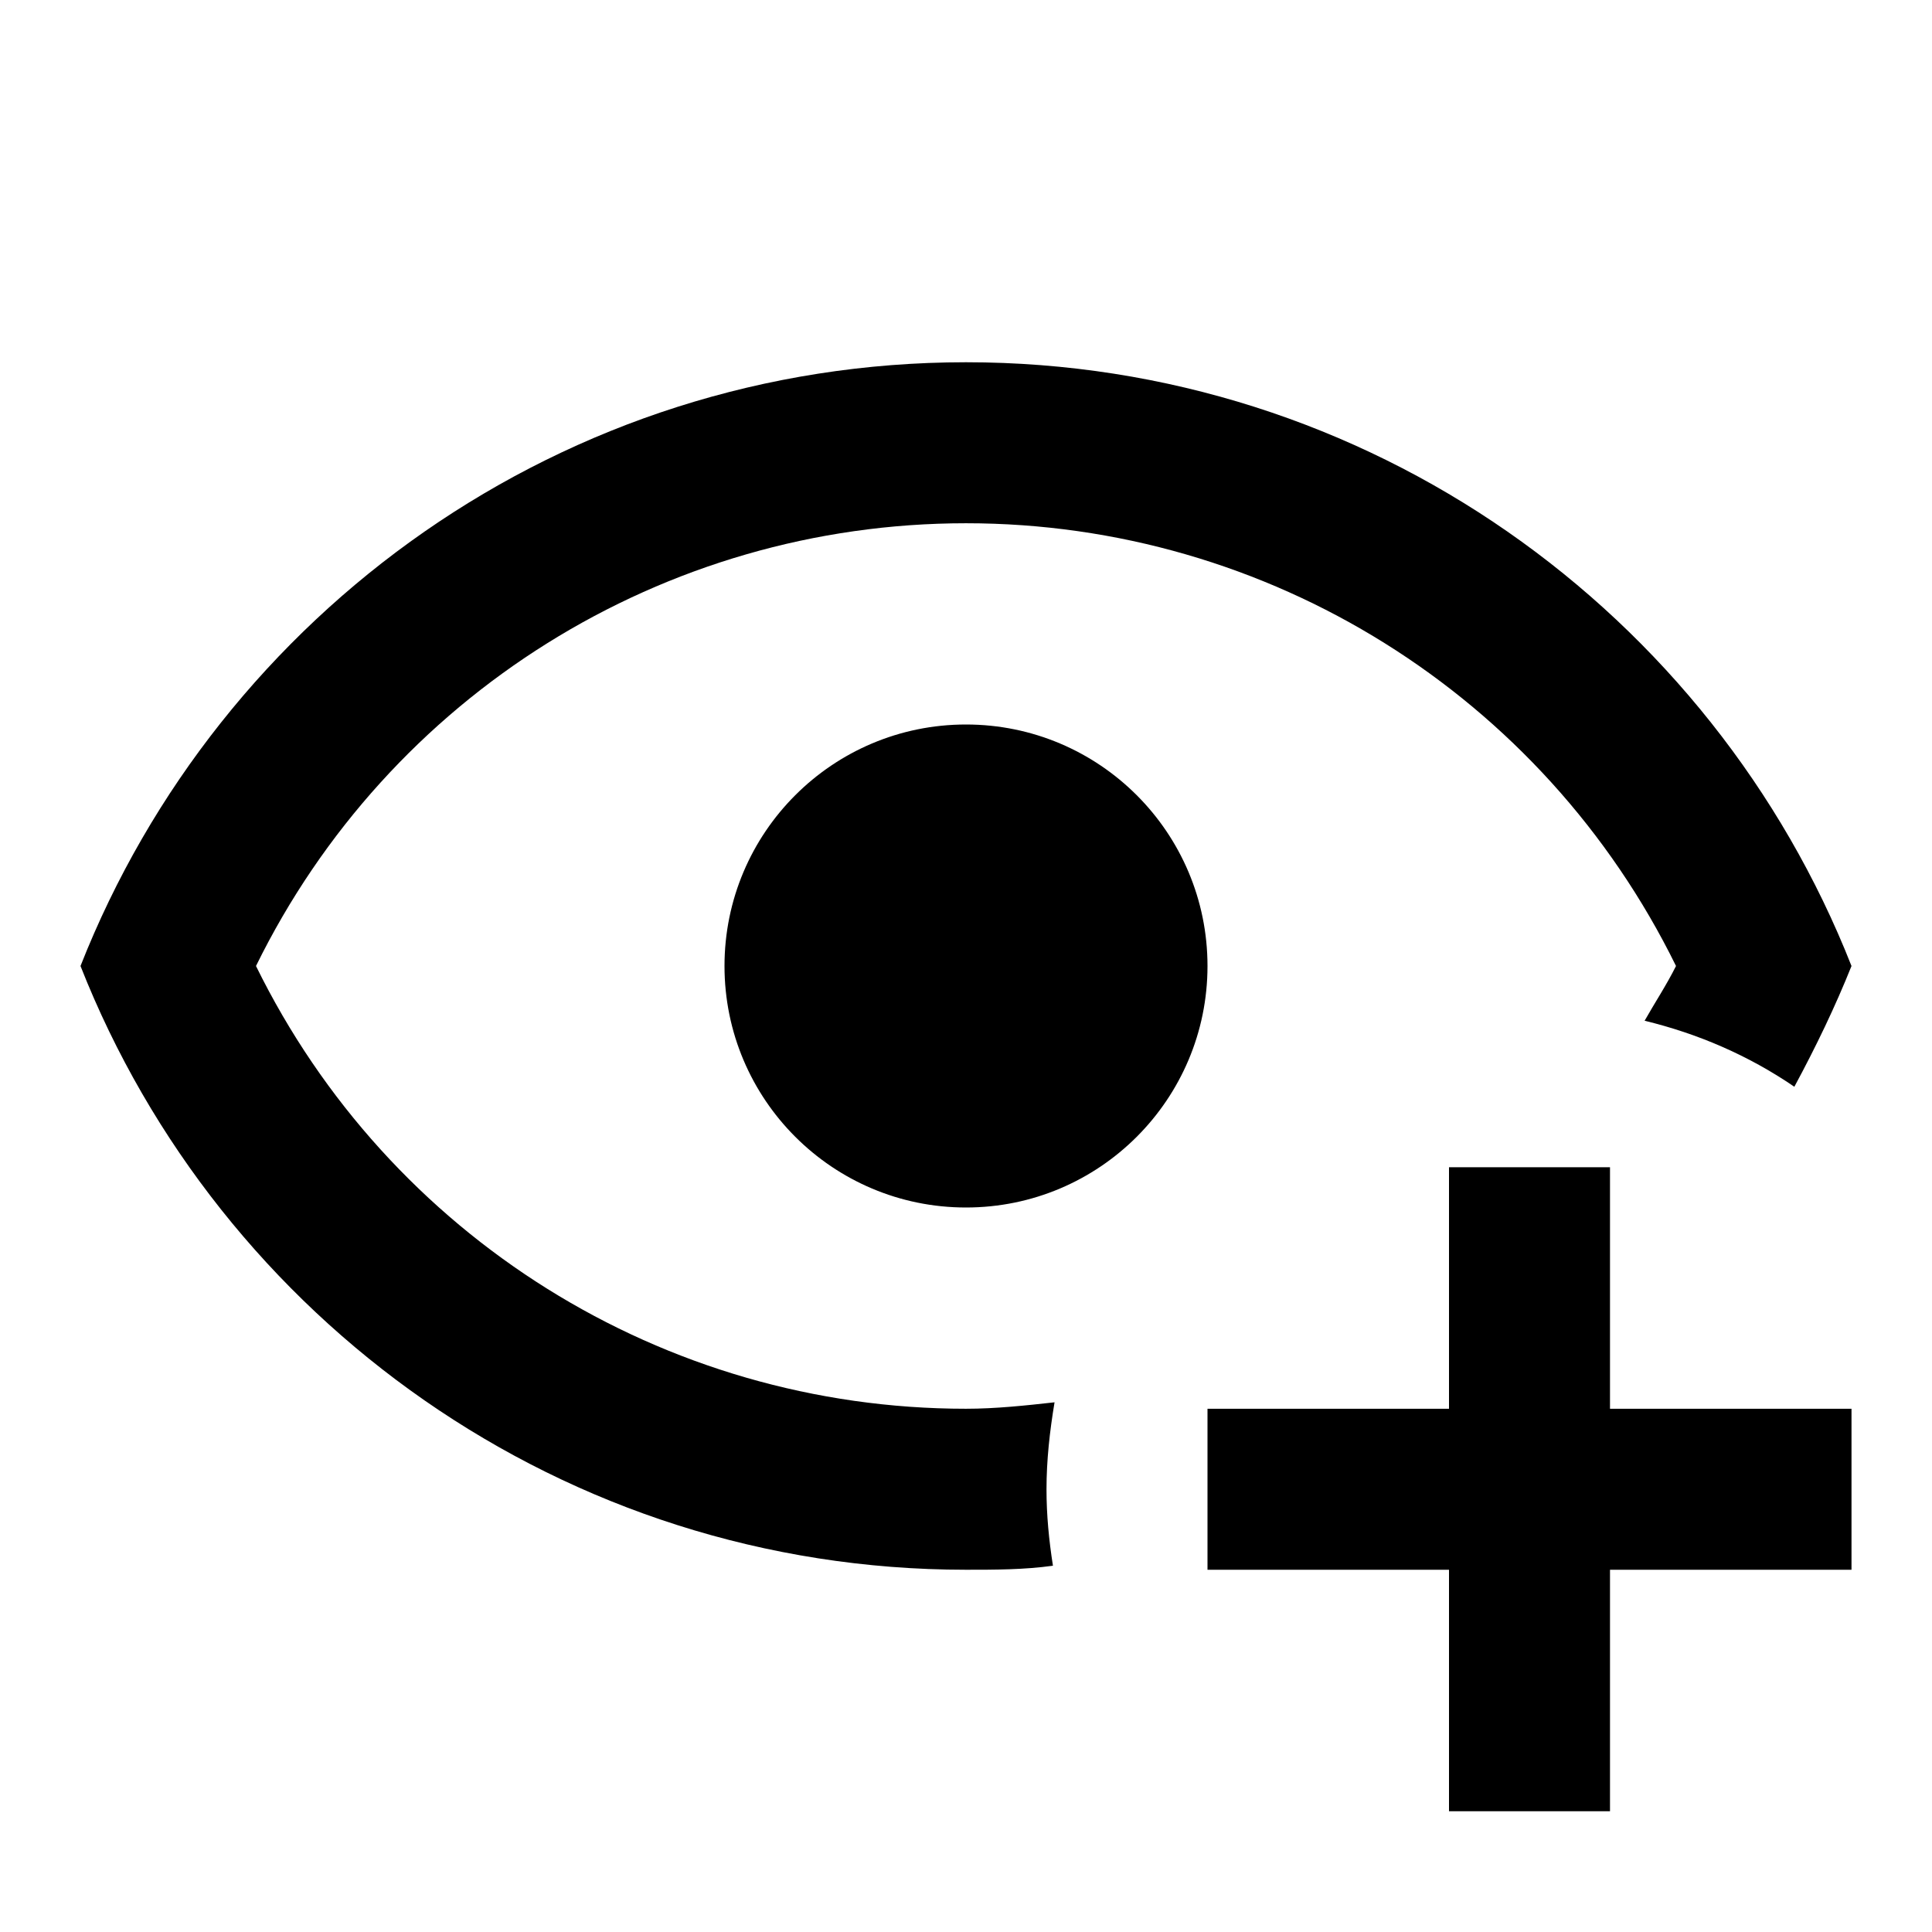
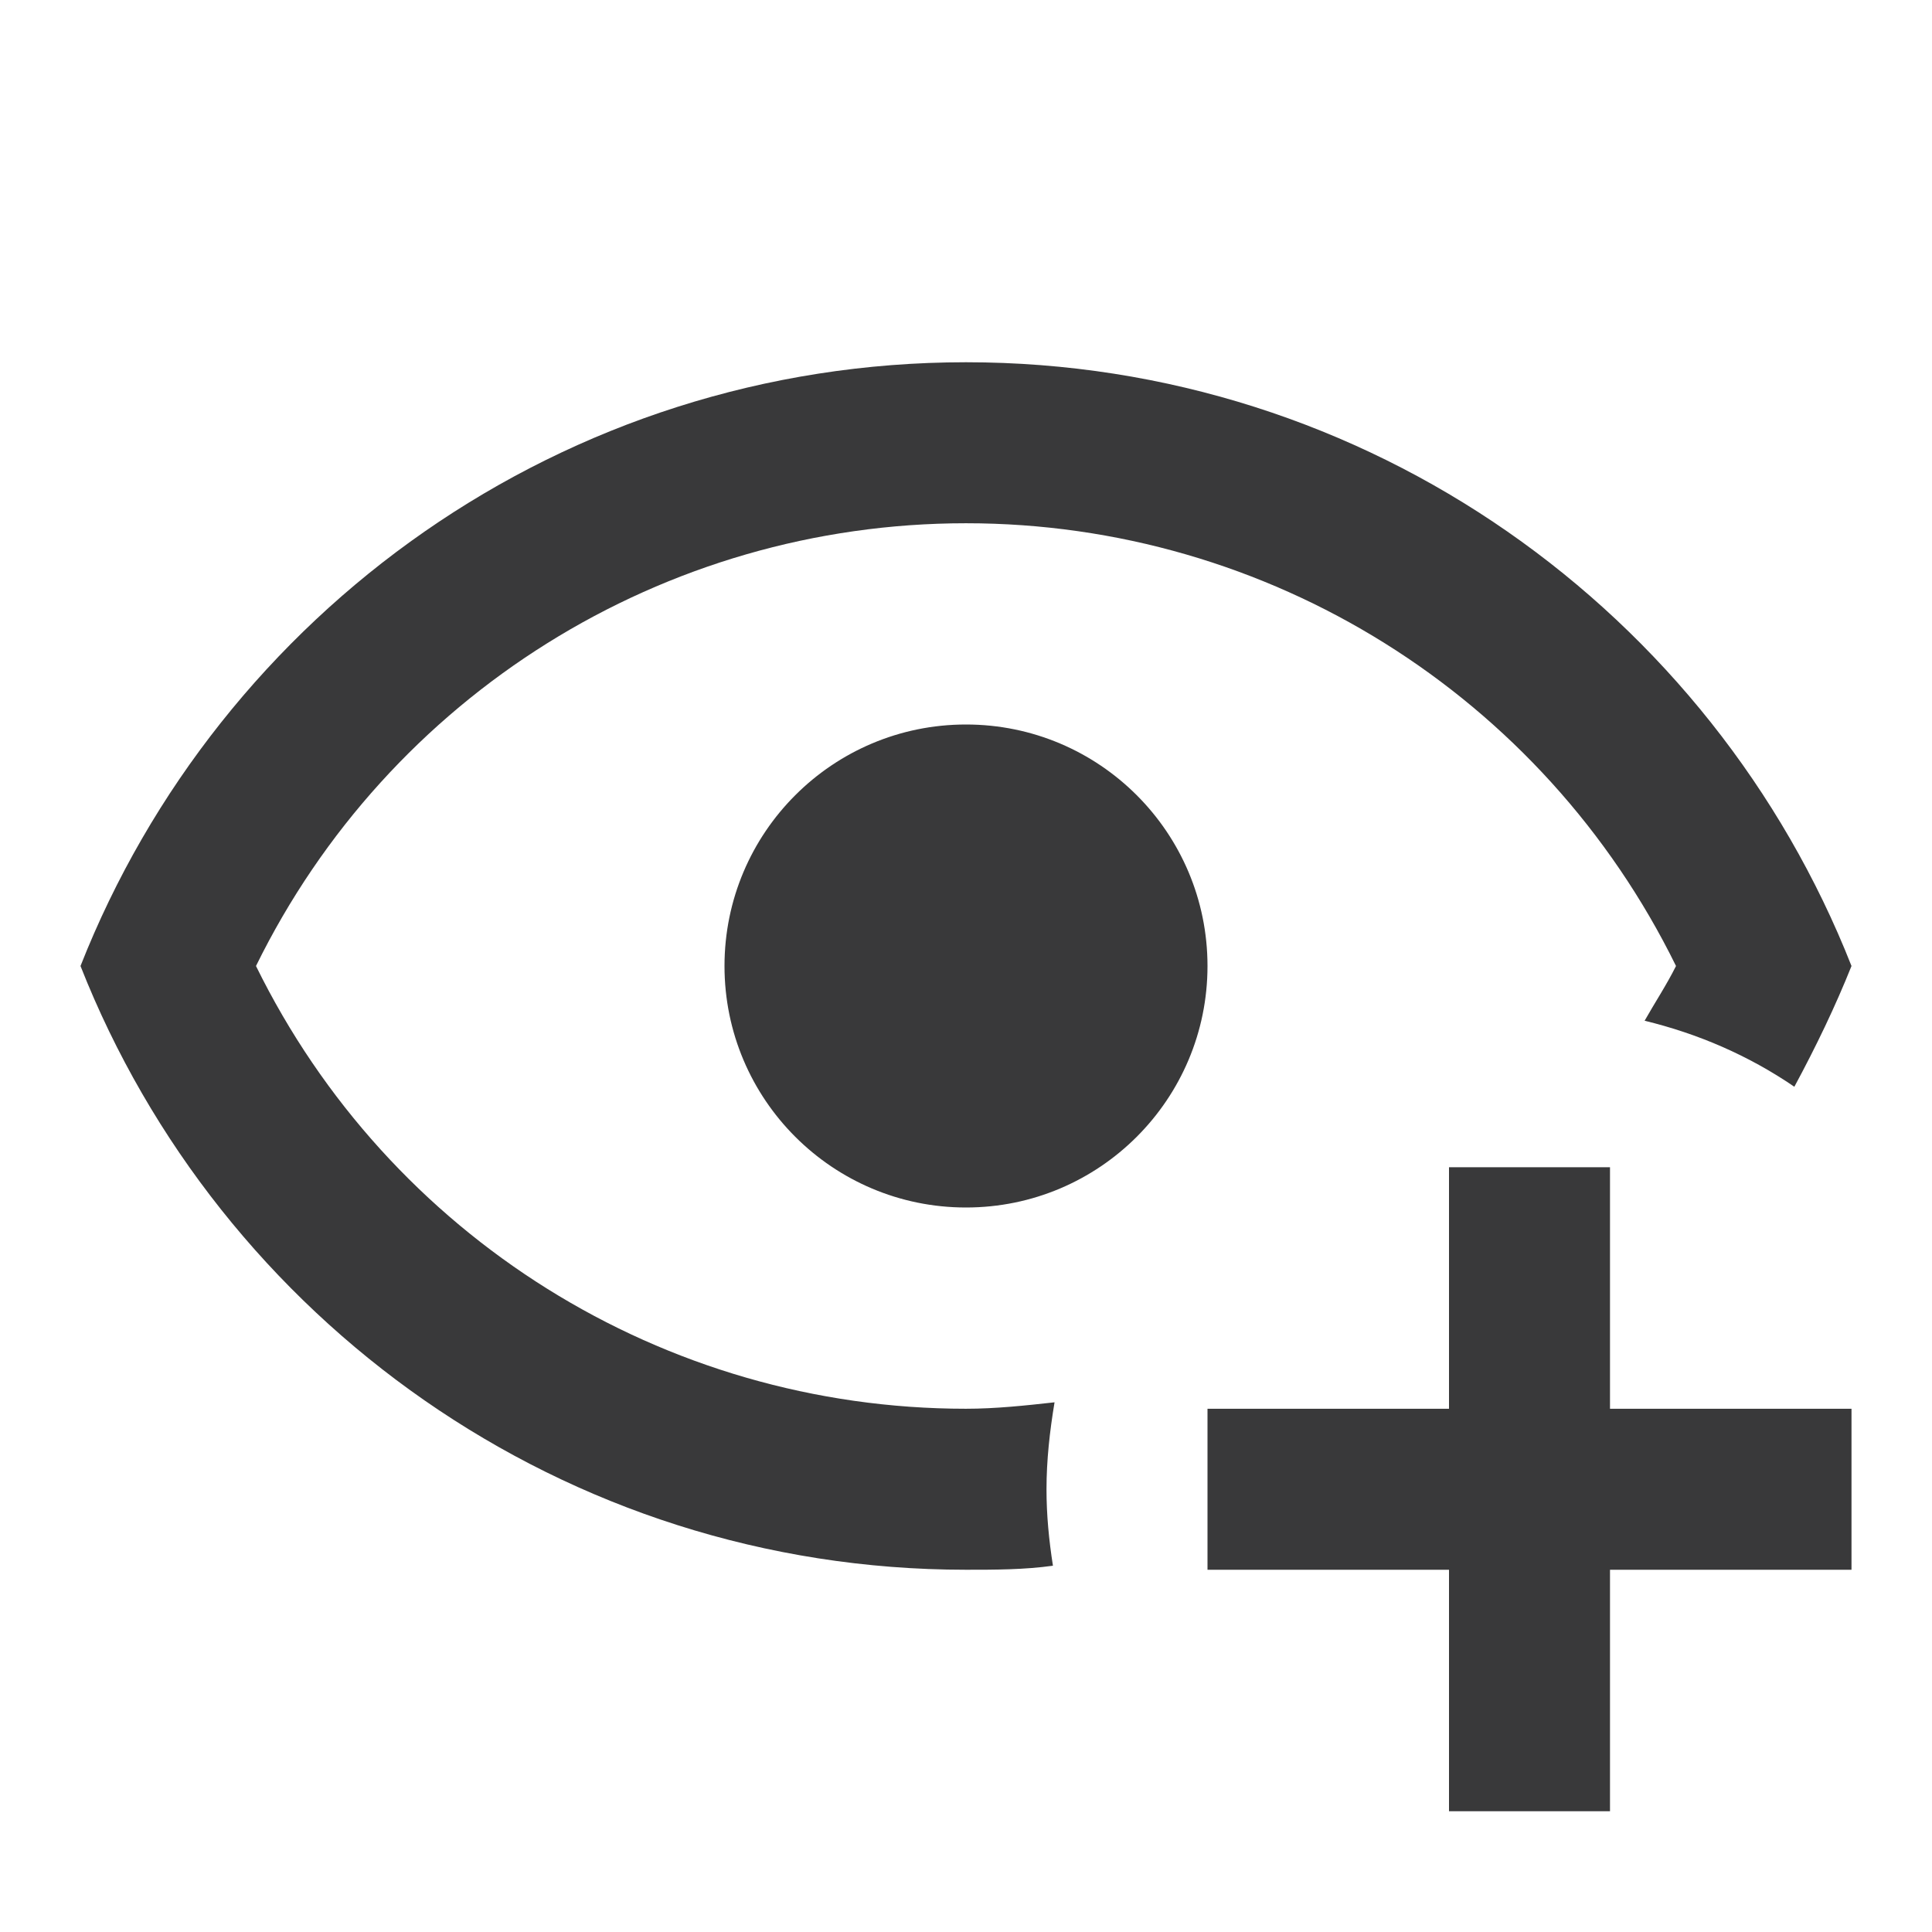
<svg xmlns="http://www.w3.org/2000/svg" viewBox="0 0 24 24">
-   <path d="M12,4.5C7,4.5 2.73,7.61 1,12C2.73,16.39 7,19.5 12,19.5C12.36,19.5 12.72,19.5 13.08,19.45C13.03,19.13 13,18.82 13,18.5C13,18.14 13.04,17.78 13.1,17.42C12.74,17.46 12.37,17.5 12,17.5C8.24,17.5 4.83,15.36 3.18,12C4.83,8.64 8.24,6.5 12,6.5C15.76,6.5 19.17,8.64 20.82,12C20.7,12.24 20.56,12.45 20.43,12.68C21.09,12.84 21.72,13.11 22.29,13.5C22.56,13 22.8,12.5 23,12C21.27,7.61 17,4.5 12,4.5M12,9A3,3 0 0,0 9,12A3,3 0 0,0 12,15A3,3 0 0,0 15,12A3,3 0 0,0 12,9M18,14.5V17.5H15V19.5H18V22.5H20V19.5H23V17.5H20V14.5H18Z" />
+   <path fill="#39393a" d="M12,4.5C7,4.5 2.73,7.61 1,12C2.73,16.39 7,19.5 12,19.5C12.36,19.5 12.72,19.5 13.08,19.45C13.03,19.13 13,18.82 13,18.5C13,18.14 13.04,17.78 13.1,17.42C12.74,17.46 12.37,17.5 12,17.5C8.24,17.5 4.83,15.36 3.18,12C4.83,8.64 8.24,6.5 12,6.5C15.76,6.5 19.17,8.64 20.82,12C20.7,12.24 20.56,12.45 20.43,12.68C21.09,12.84 21.72,13.11 22.29,13.5C22.56,13 22.8,12.5 23,12C21.27,7.61 17,4.5 12,4.5M12,9A3,3 0 0,0 9,12A3,3 0 0,0 12,15A3,3 0 0,0 15,12A3,3 0 0,0 12,9M18,14.5V17.5H15V19.5H18V22.5H20V19.5H23V17.5H20V14.5H18Z" />
</svg>
